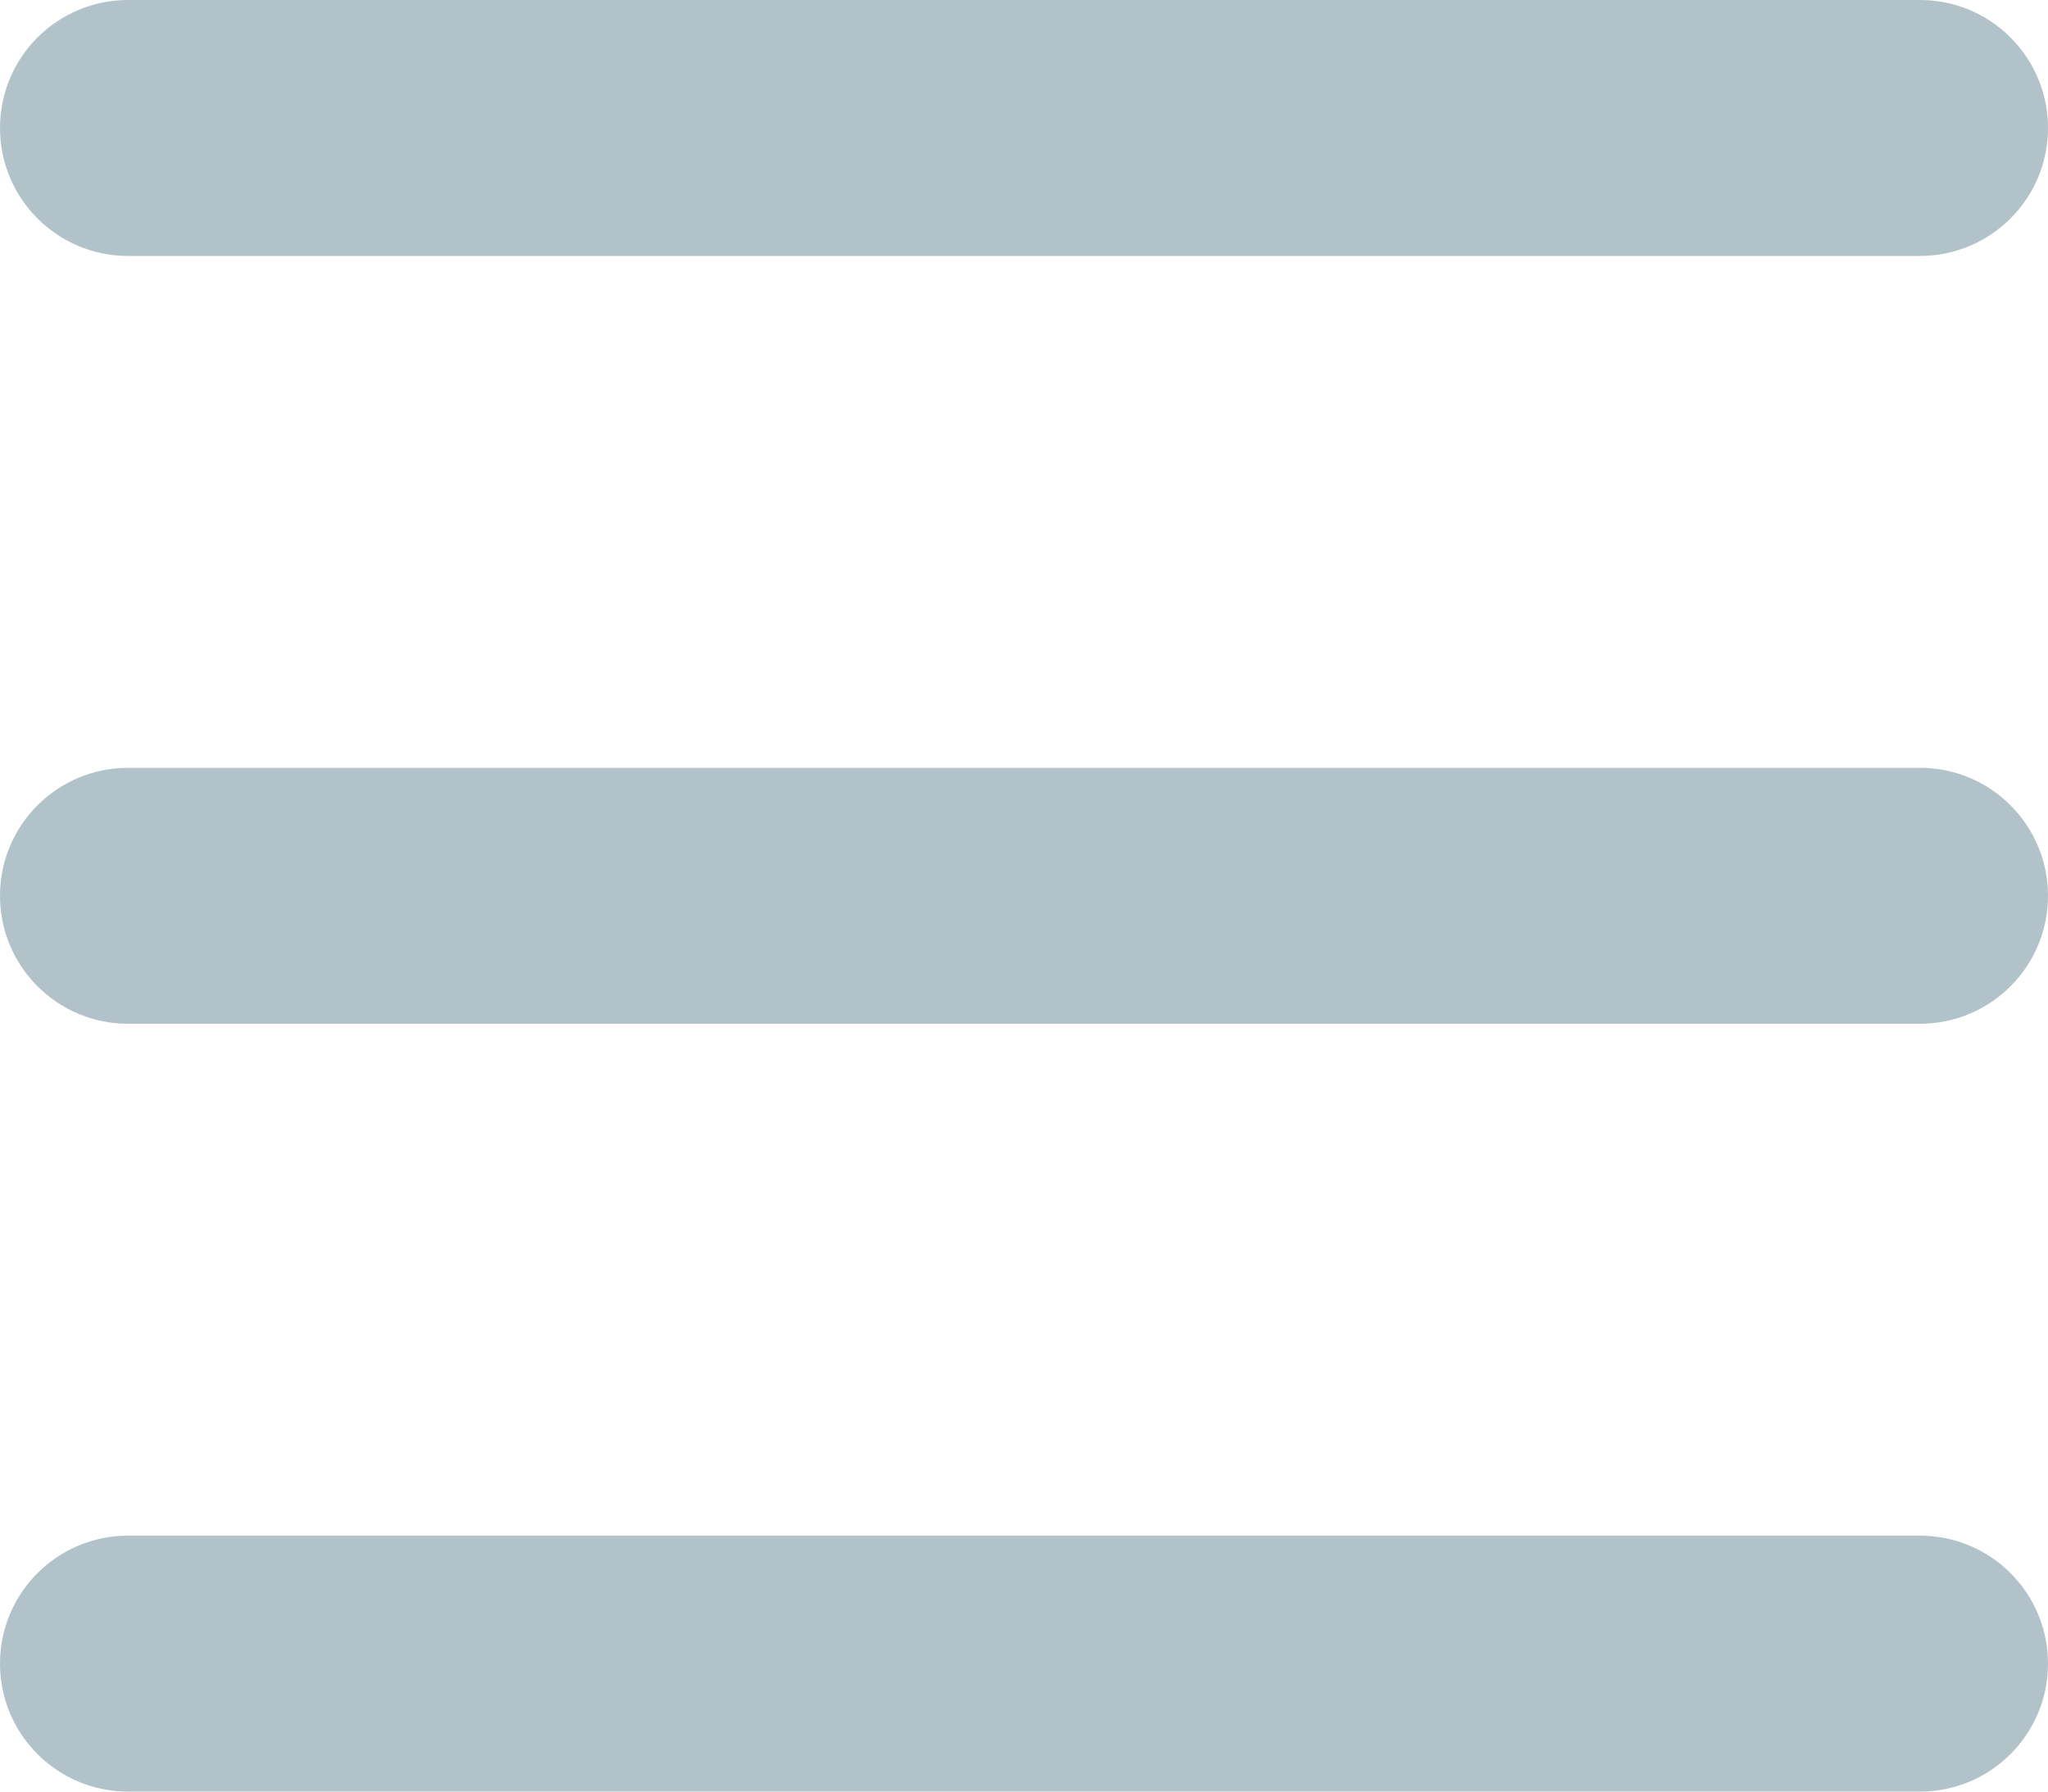
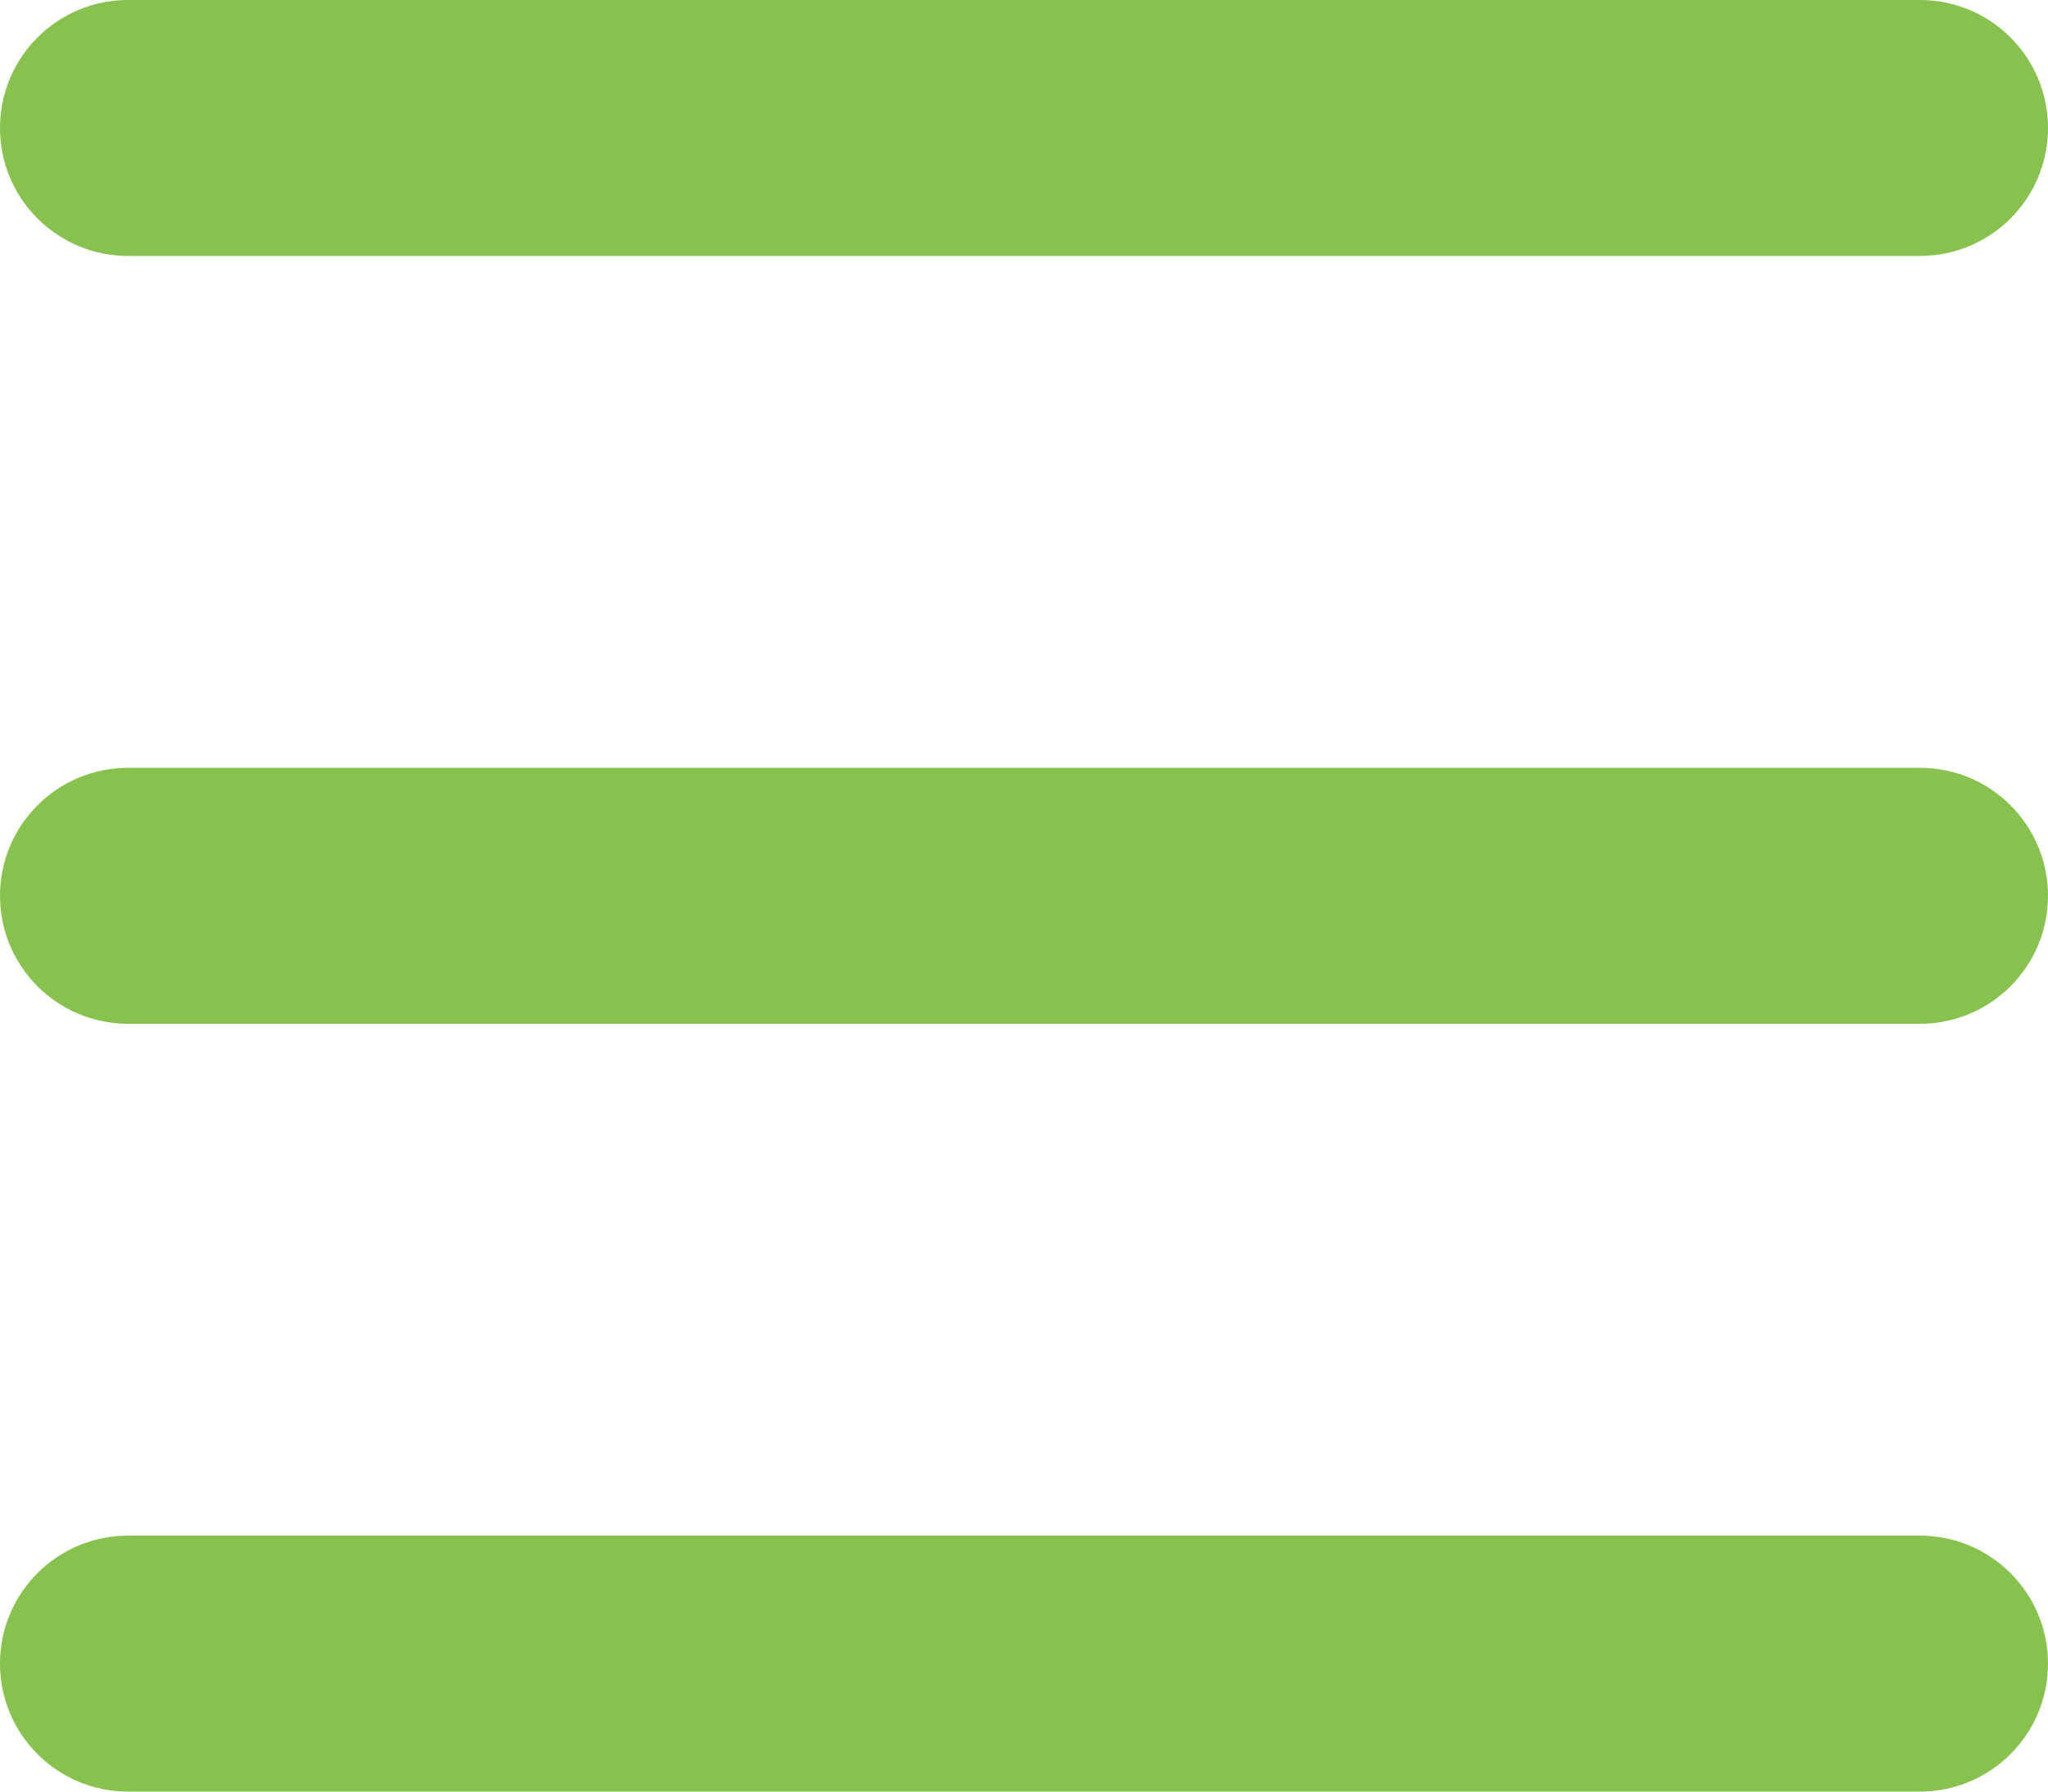
<svg xmlns="http://www.w3.org/2000/svg" width="16px" height="14px" viewBox="0 0 16 14" version="1.1">
  <defs />
  <g id="Symbols" stroke="none" stroke-width="1" fill="none" fill-rule="evenodd">
-     <g id="header" transform="translate(-20, -22)" fill="#B1C3C8">
+     <g id="header" transform="translate(-20, -22)" fill="#88C24E">
      <g id="Group-10" transform="translate(20, 22)">
        <rect id="Rectangle" x="0" y="0" width="16" height="2" rx="1" />
        <rect id="Rectangle-Copy" x="0" y="6" width="16" height="2" rx="1" />
        <rect id="Rectangle-Copy-3" x="0" y="12" width="16" height="2" rx="1" />
      </g>
    </g>
  </g>
</svg>
